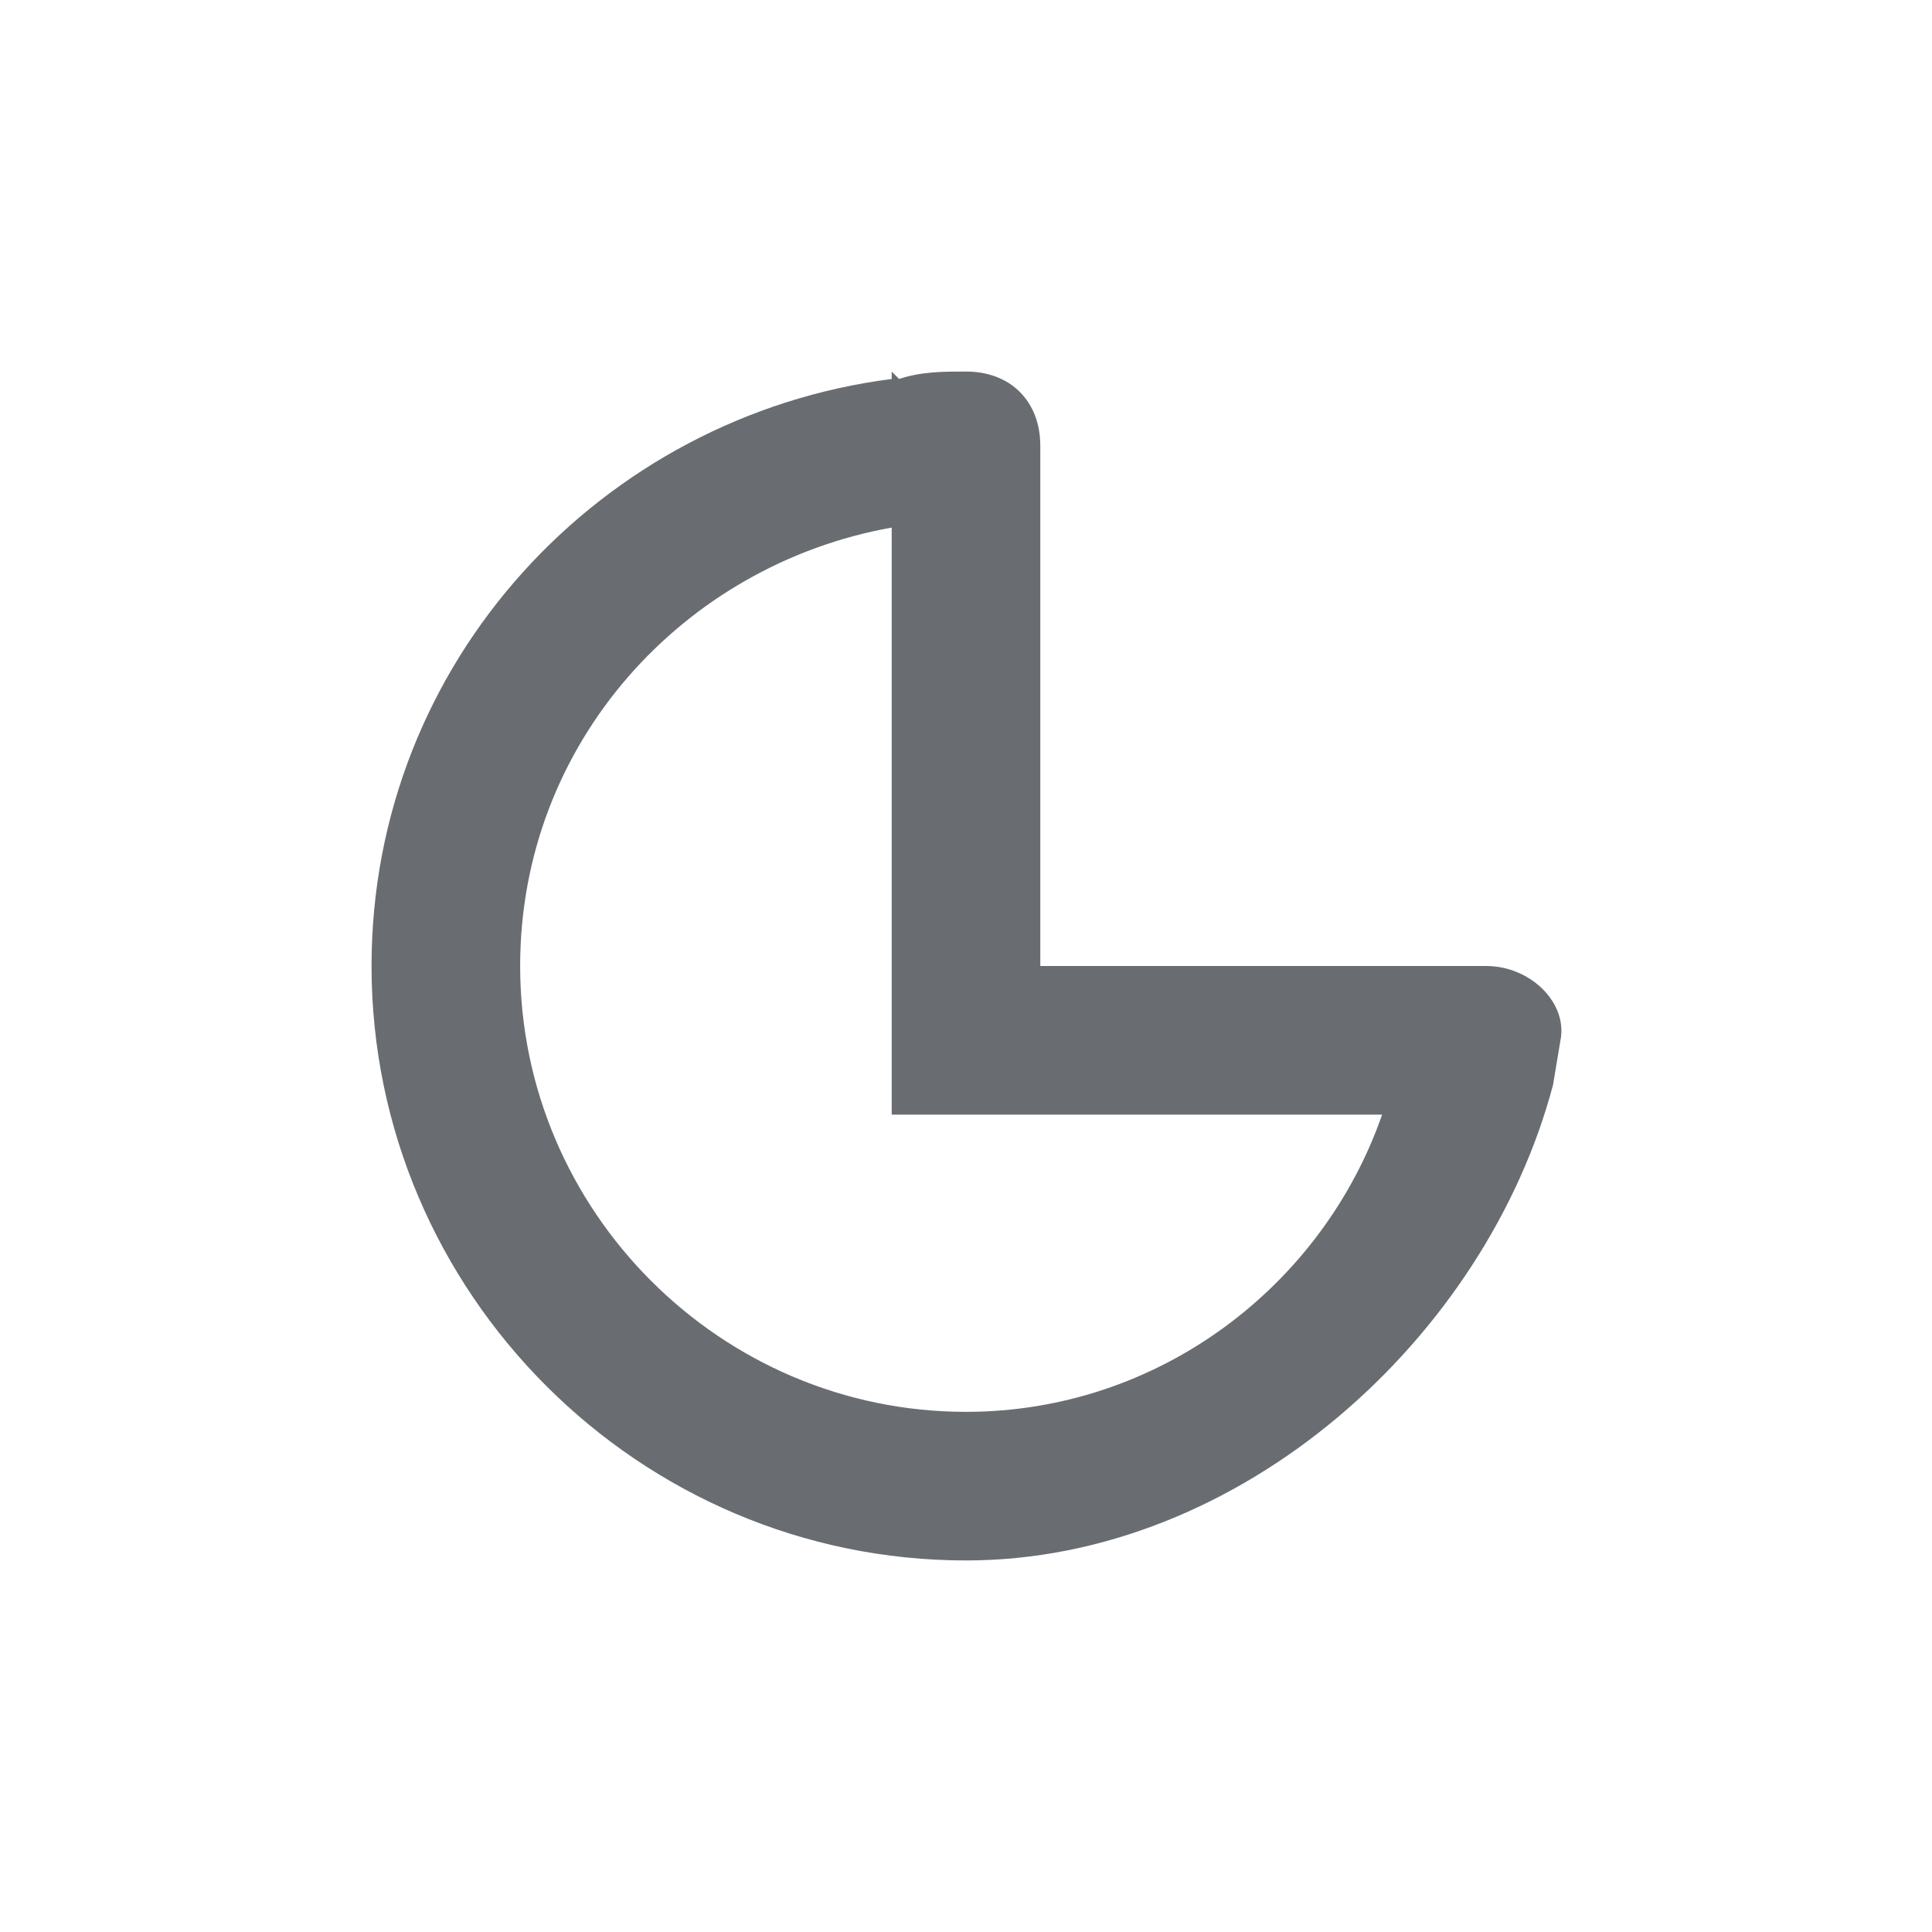
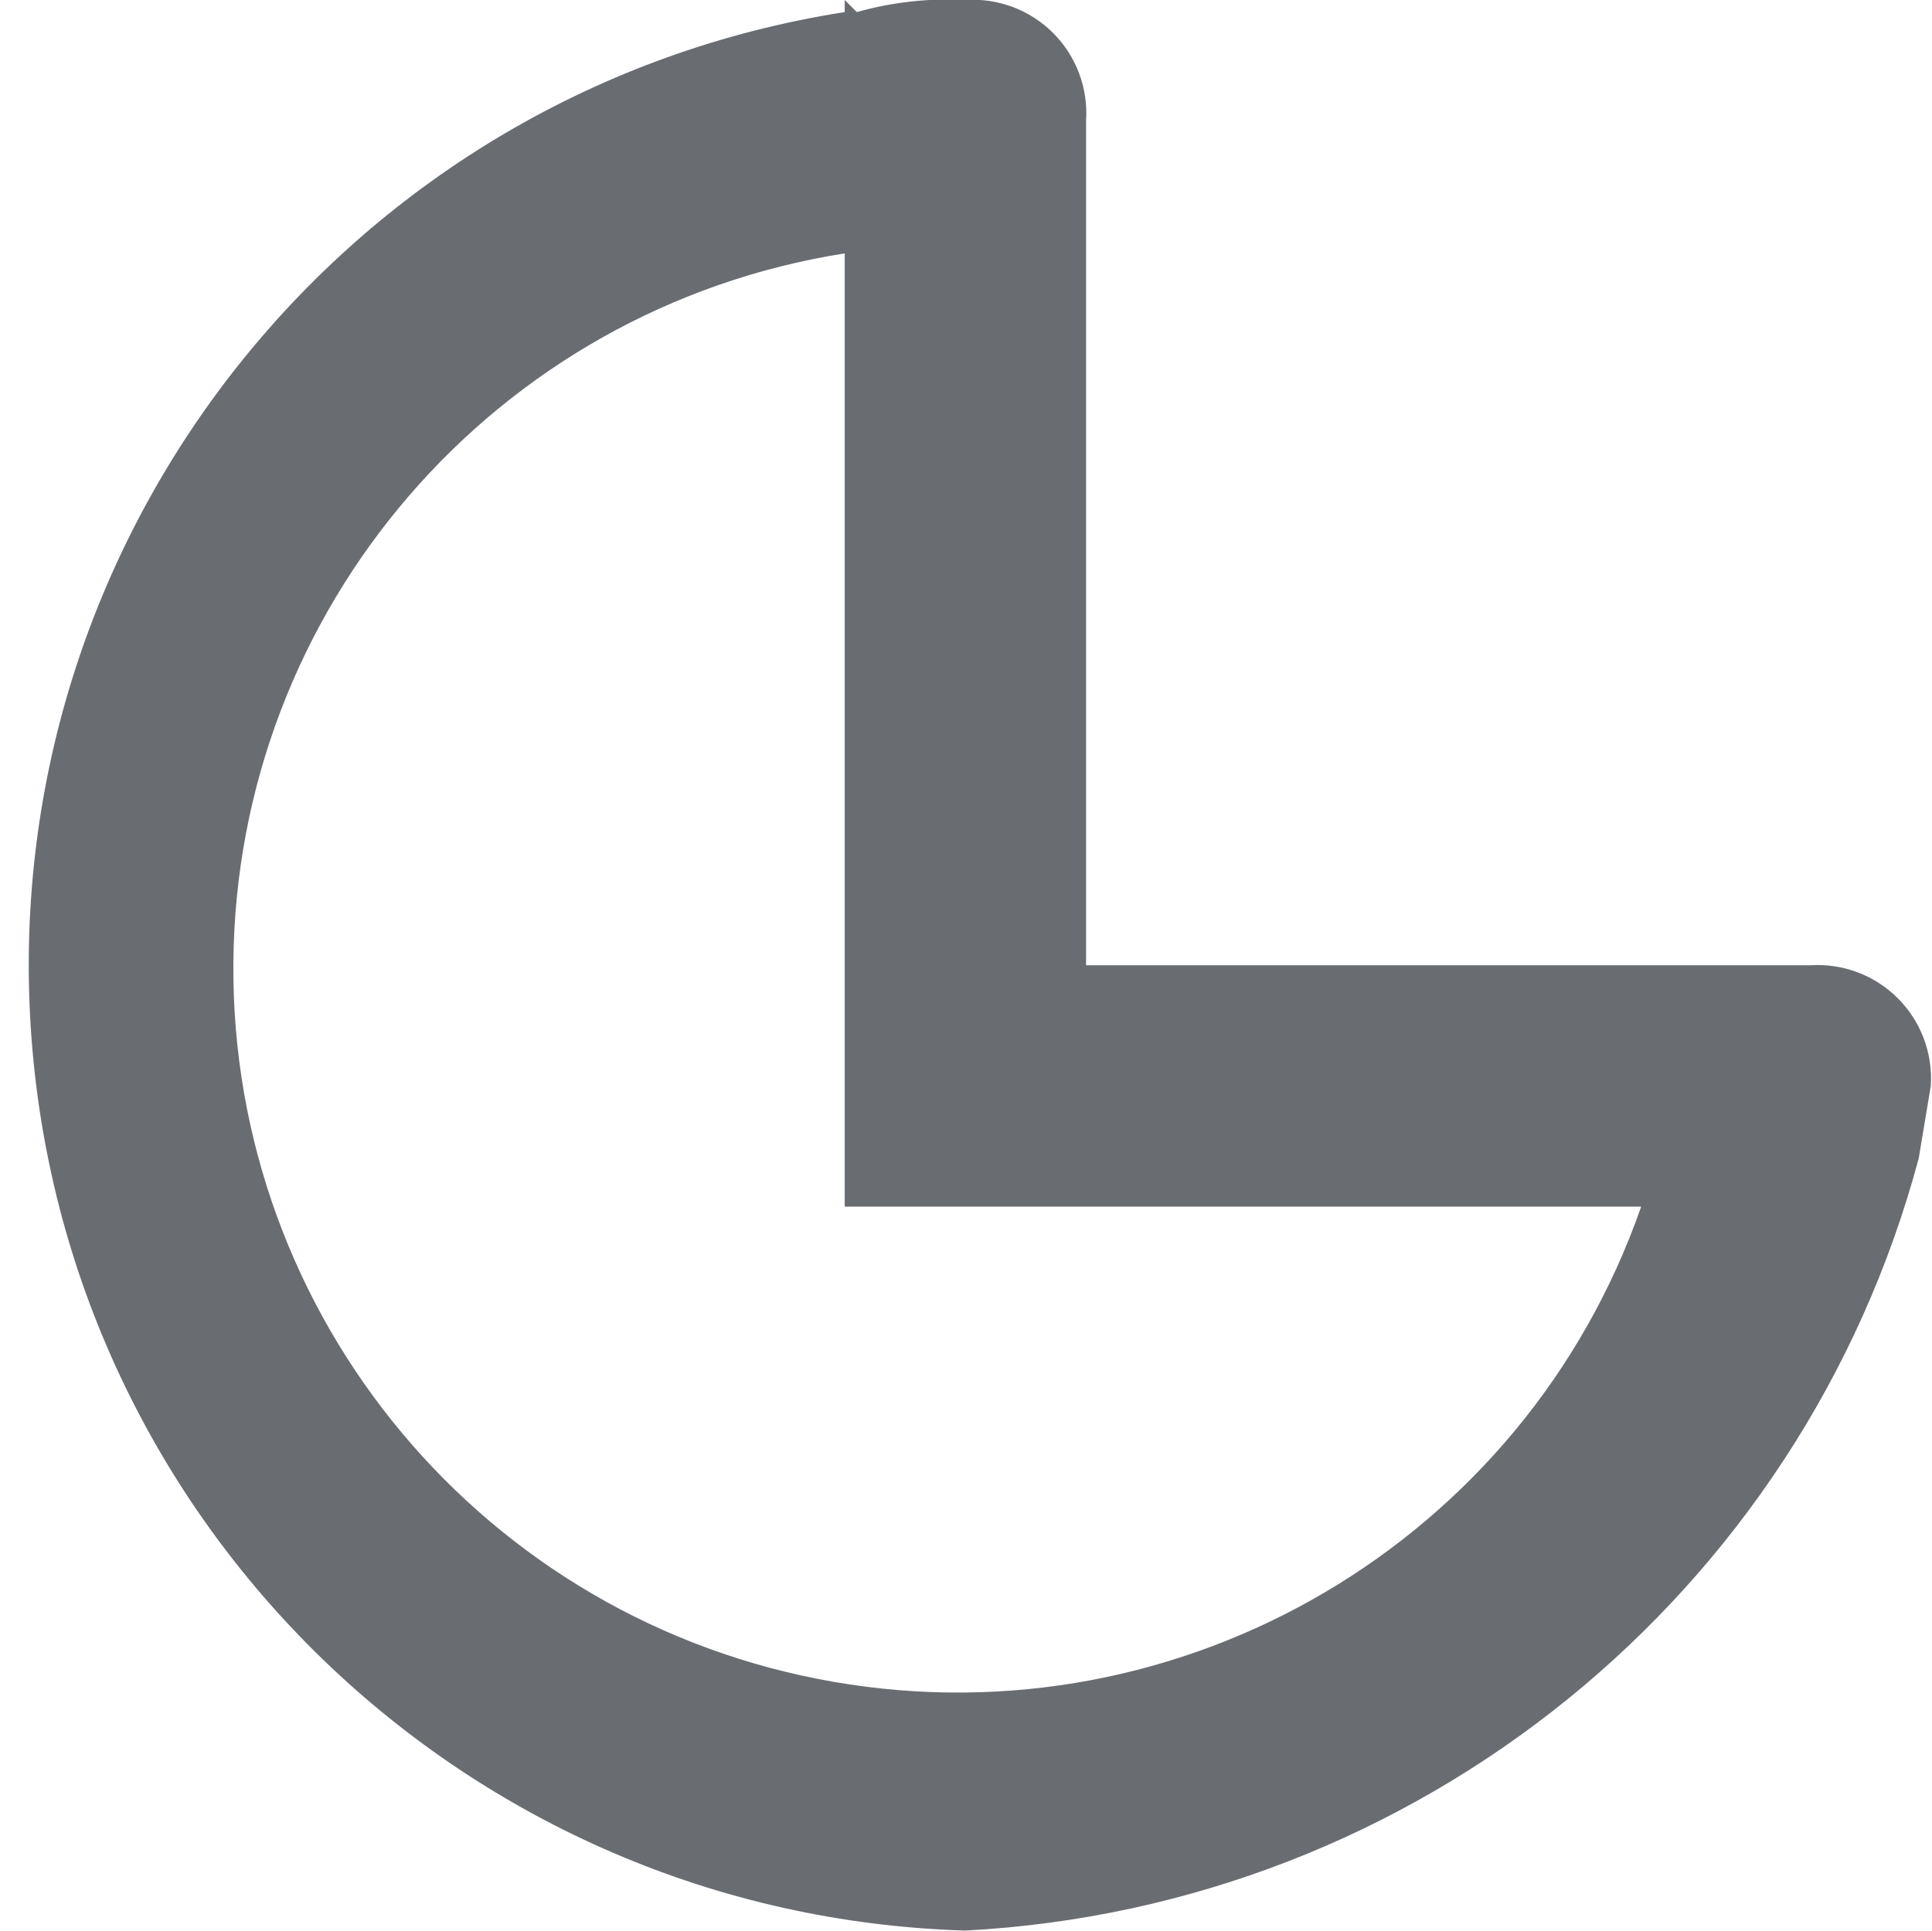
- <svg xmlns="http://www.w3.org/2000/svg" version="1.1" id="Layer_1" x="0px" y="0px" viewBox="0 0 26 26" enable-background="new 0 0 26 26" xml:space="preserve">
-   <path fill-rule="evenodd" clip-rule="evenodd" fill="#696D72" d="M20.9,14.6C20,18,16.7,21,13,21c-4.4,0-8-3.6-8-8  c0-4.1,3.1-7.4,7-7.9V5l0.1,0.1C12.4,5,12.7,5,13,5c0.6,0,1,0.4,1,1v4c0,0,0,0,0,0v3h6c0.6,0,1.1,0.5,1,1L20.9,14.6z M12,15v-2V7.1  C9.2,7.6,7,10,7,13c0,3.3,2.7,6,6,6c2.6,0,4.8-1.7,5.6-4H17l0,0h-3H12z" />
+ <svg xmlns="http://www.w3.org/2000/svg" viewBox="0 0 16.01 16">
+   <path d="M20.9,14.6A8.65,8.65,0,0,1,13,21,8,8,0,0,1,12,5.1V5l.1.1A2.77,2.77,0,0,1,13,5a.94.94,0,0,1,1,1v4h0v3h6a.94.94,0,0,1,1,1ZM12,15V7.1A6,6,0,1,0,18.6,15H12Z" transform="translate(-5 -5)" fill="#696d72" fill-rule="evenodd" />
</svg>
